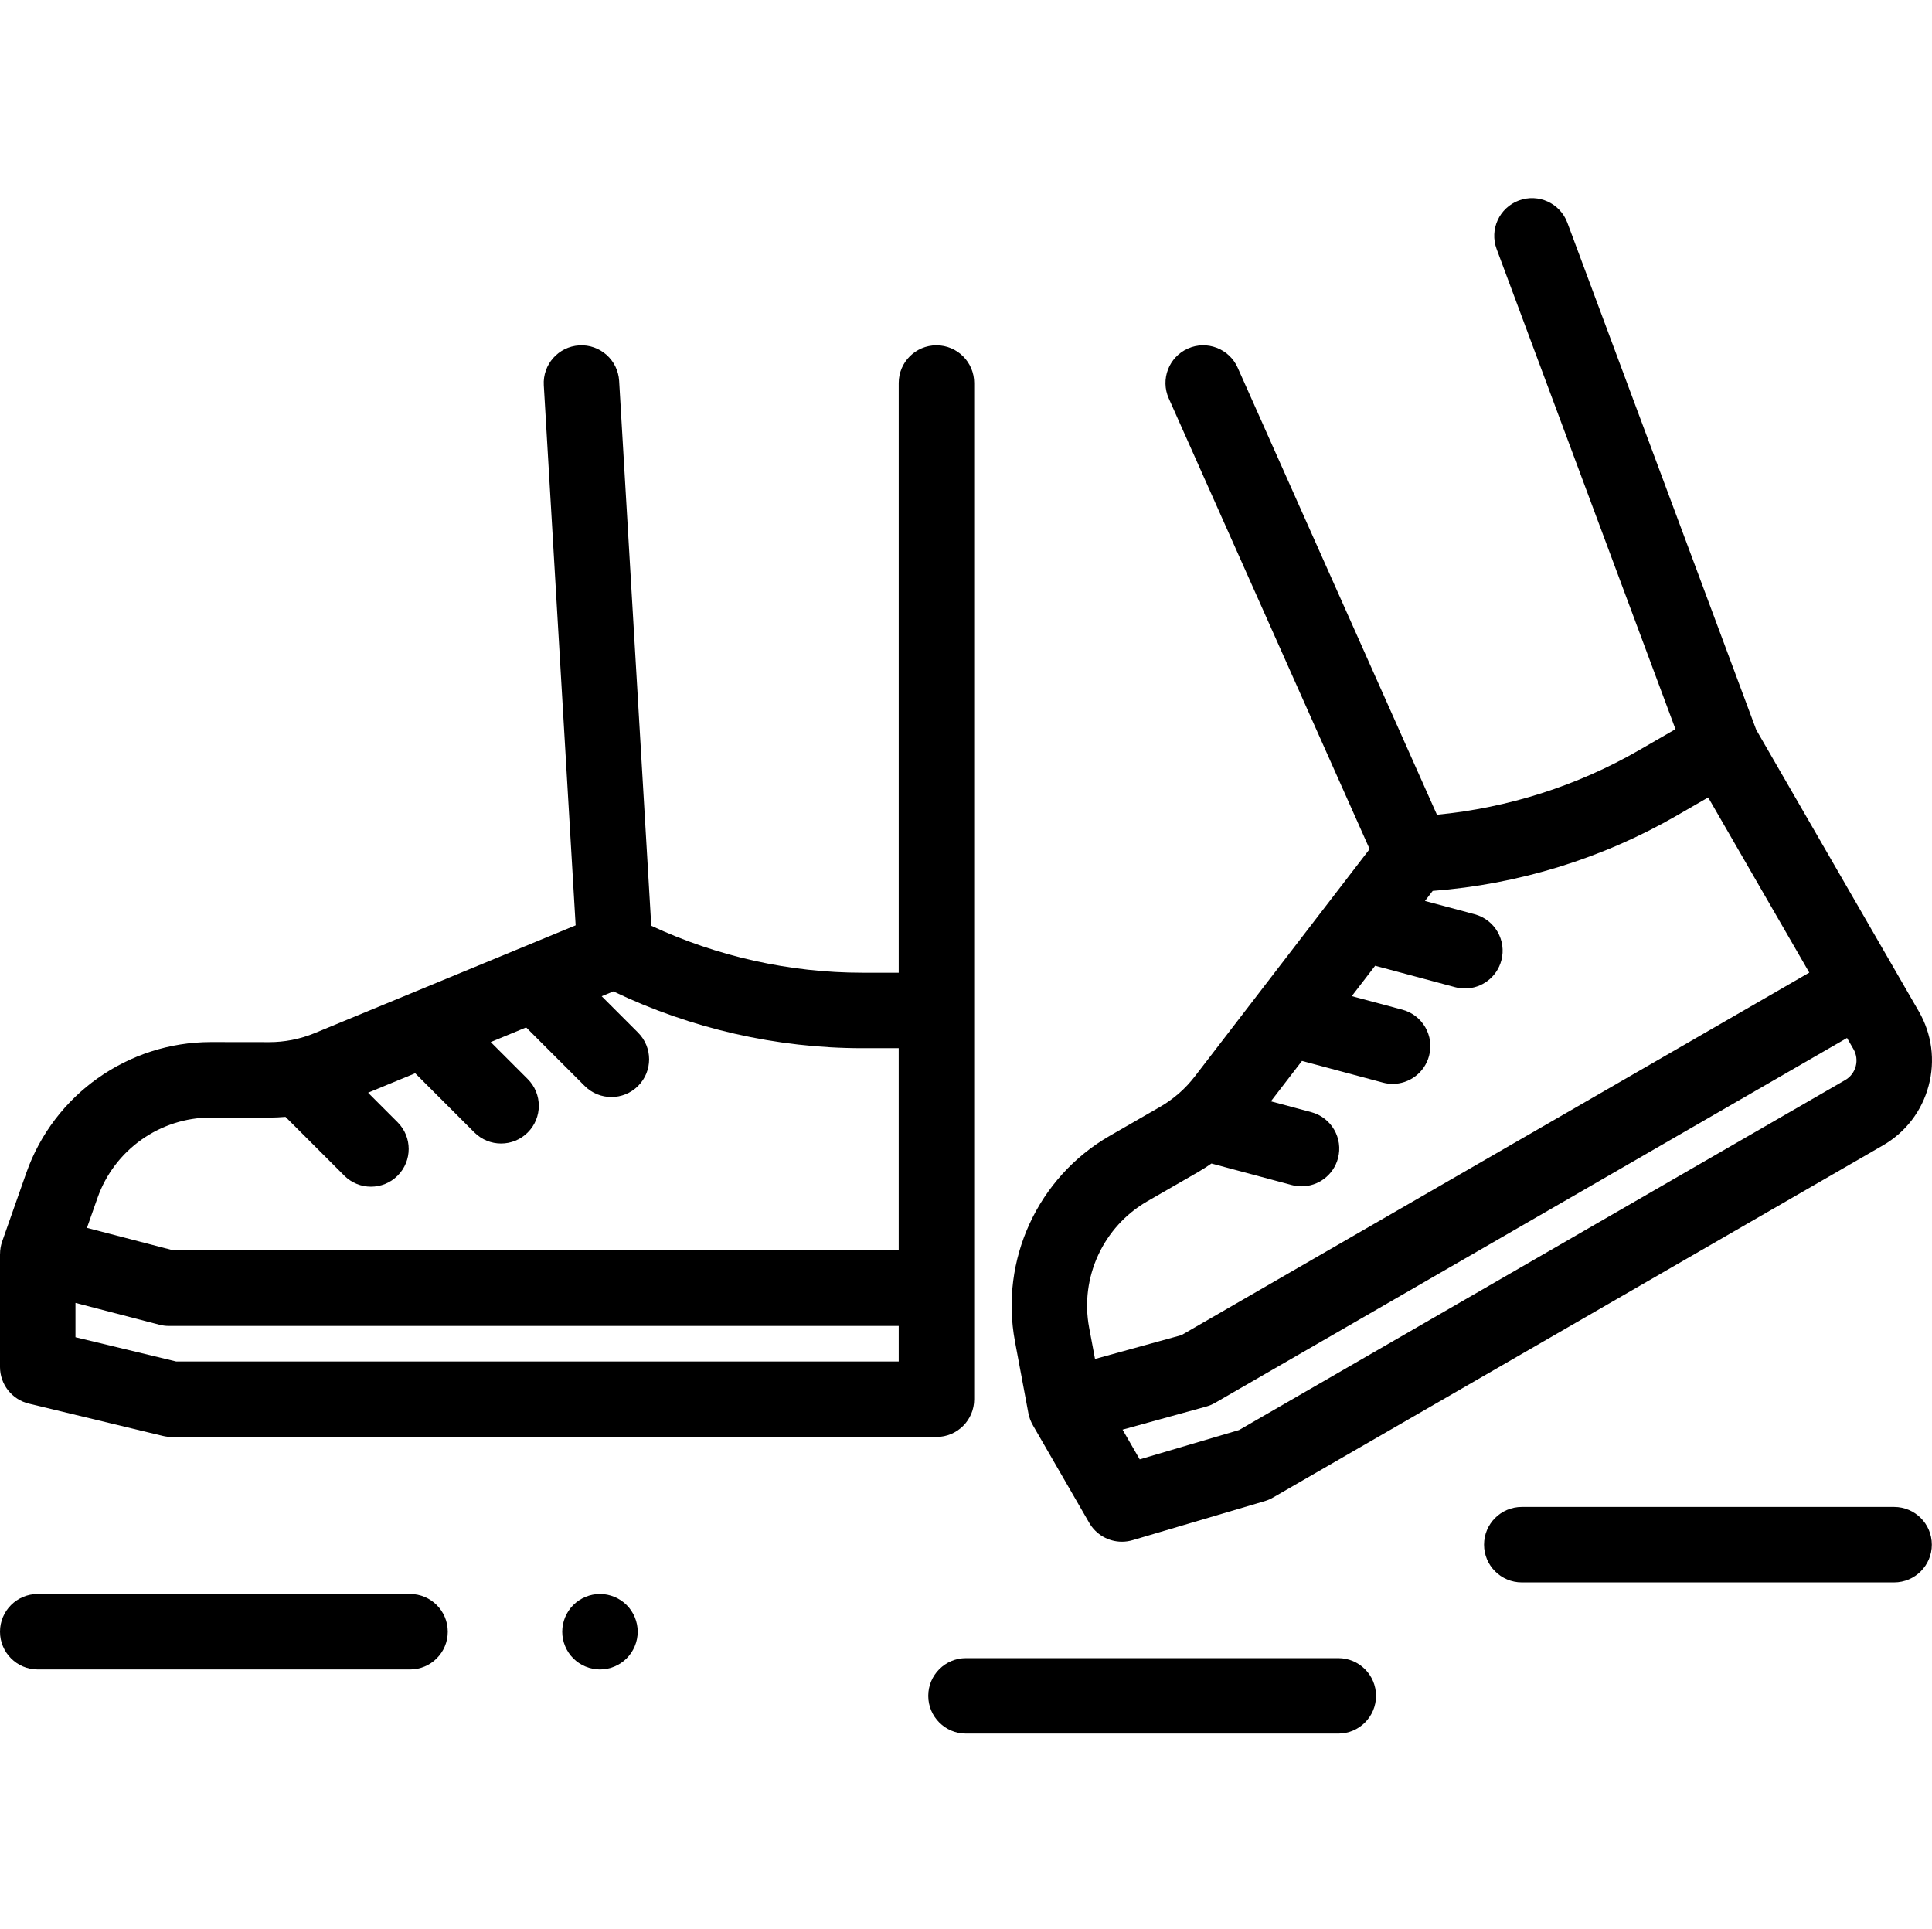
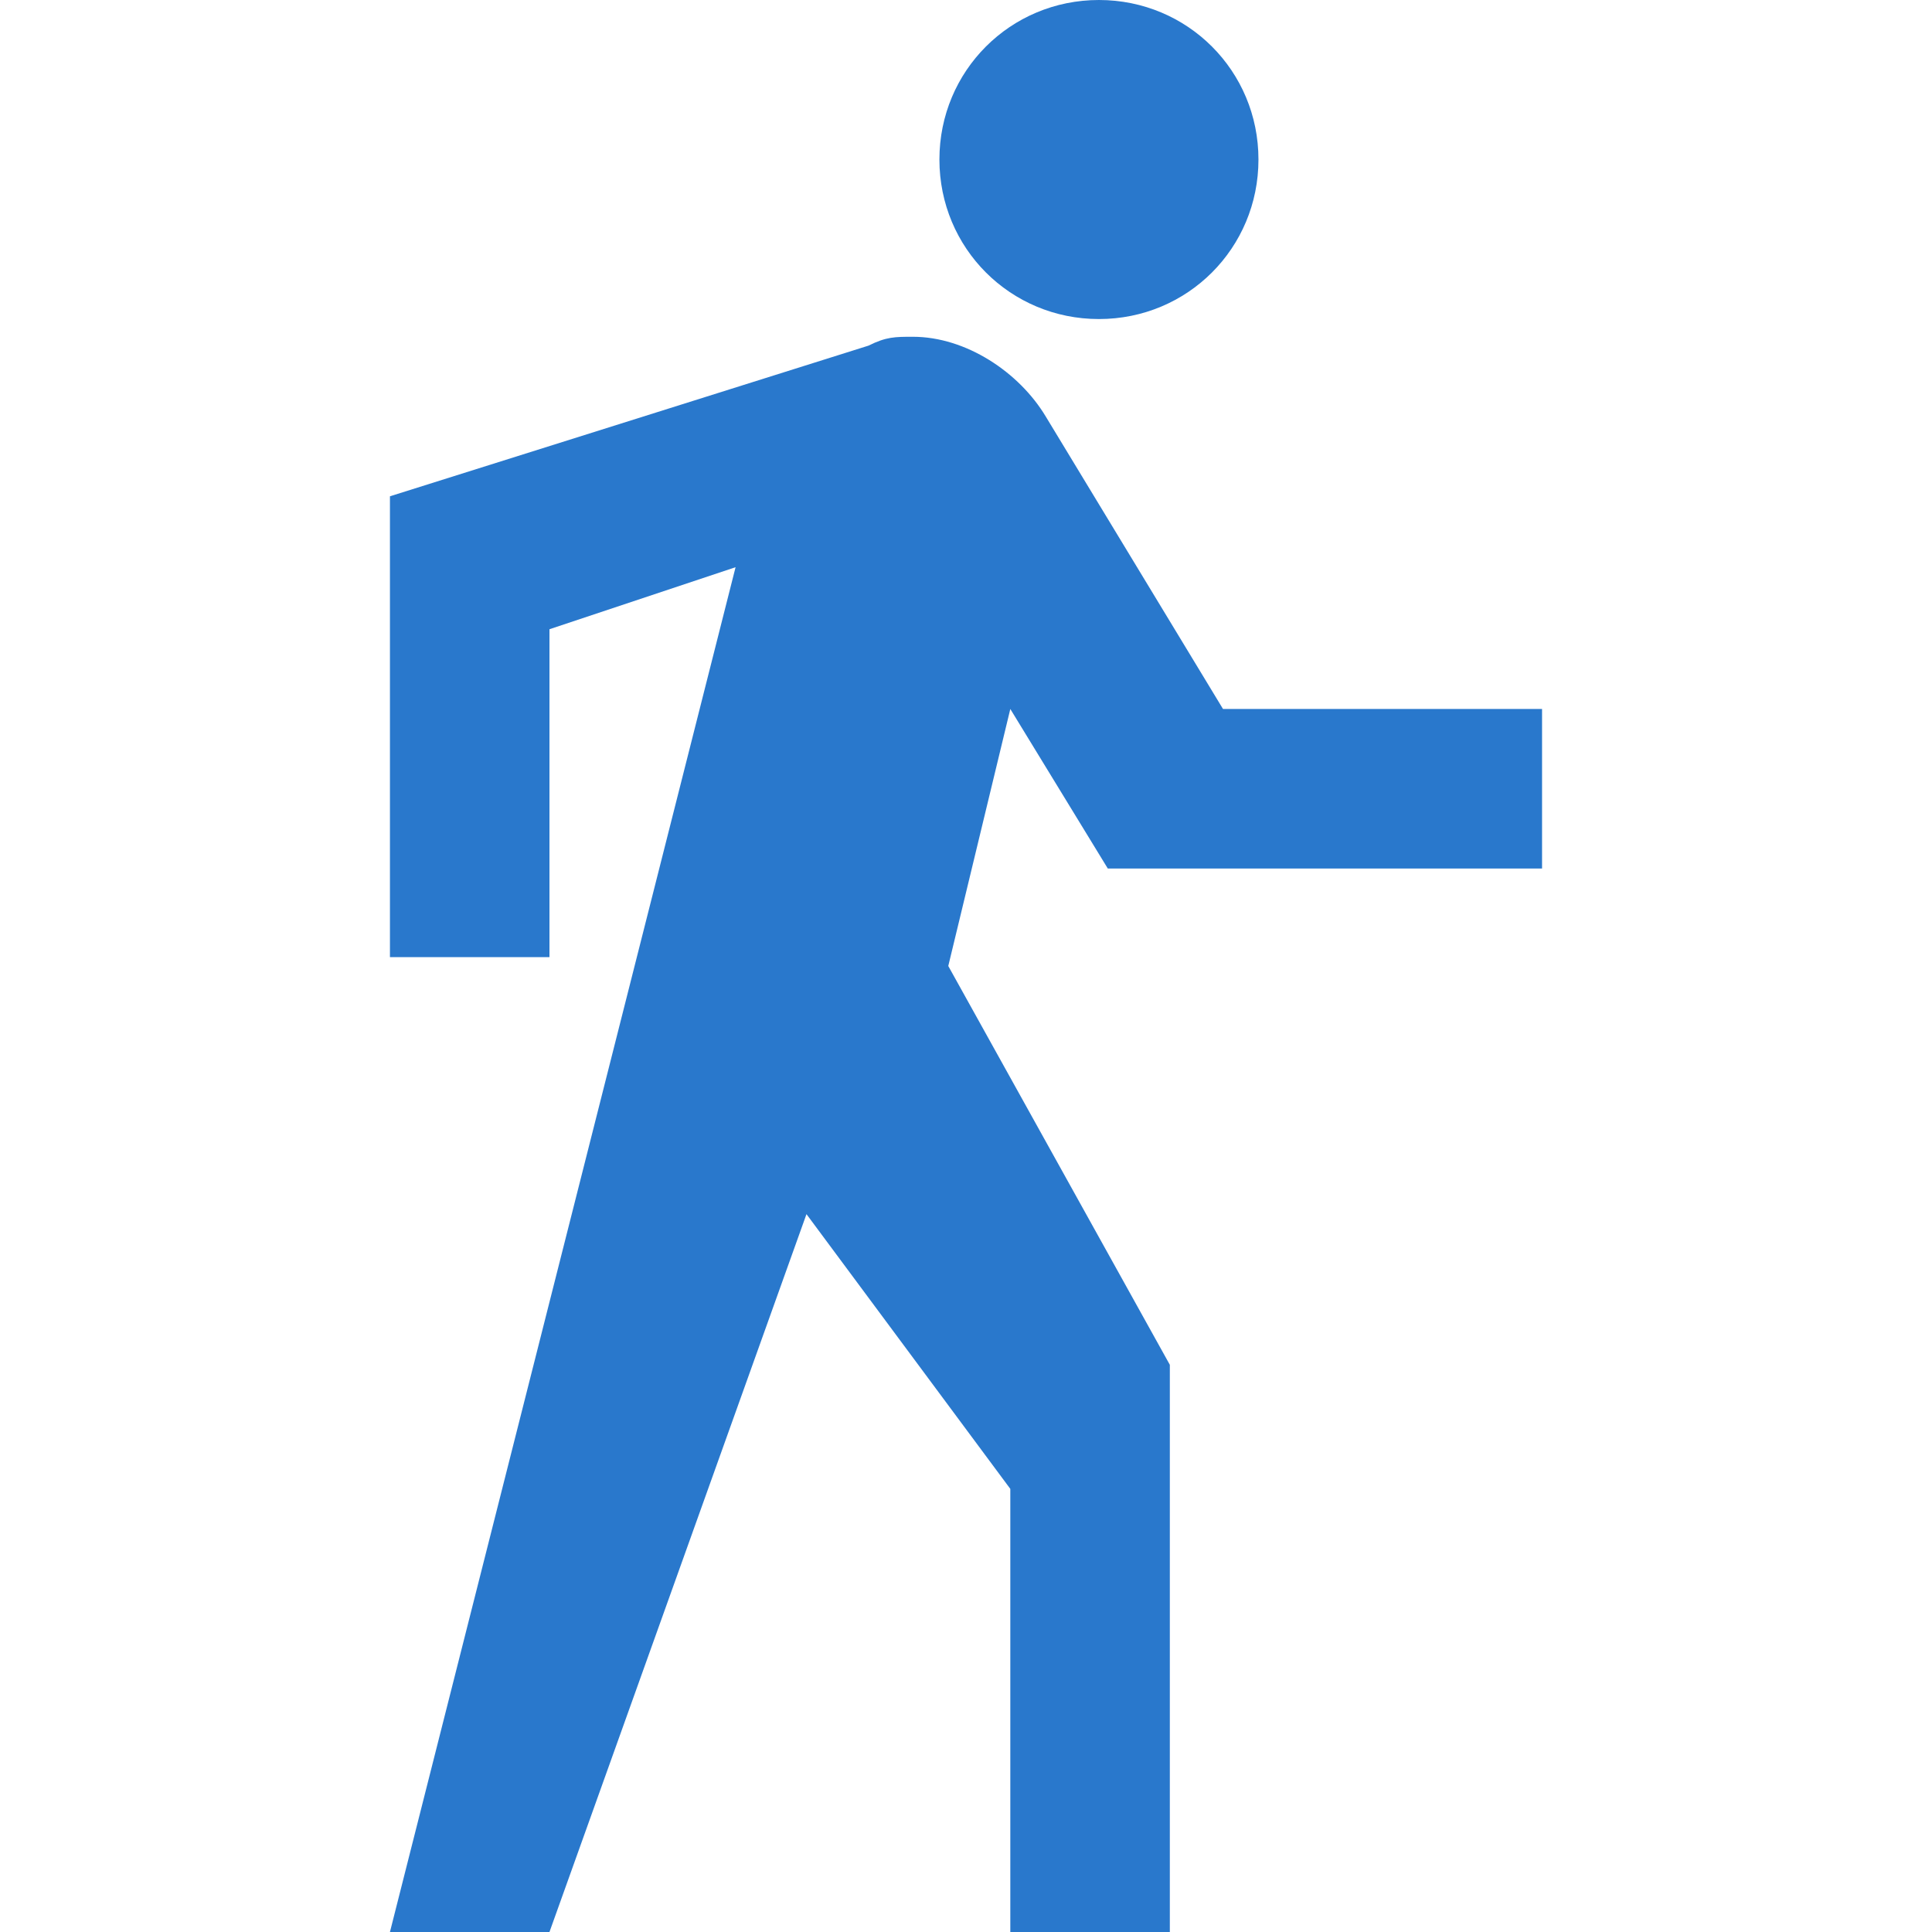
- <svg xmlns="http://www.w3.org/2000/svg" viewBox="0 -52 511.999 511">
-   <path d="m7.656 319.957 35.504 8.555c.77.184 1.555.277 2.344.277h202.664c5.523 0 10-4.48 10-10v-269.289c0-5.52-4.477-10-10-10-5.523 0-10 4.48-10 10v156.27h-9.602c-19.277 0-38.508-4.297-55.977-12.445l-8.512-144.41c-.328-5.512-5.074-9.727-10.574-9.395-5.512.324-9.719 5.059-9.391 10.57l8.438 143.121-69.156 28.562c-1.949.805-3.957 1.406-6 1.805-.031.008-.059.012-.09.016-1.945.375-3.93.566-5.938.566-.016 0-.031 0-.047 0l-15.328-.02c-.023 0-.047 0-.074 0-21.977 0-41.641 13.918-48.941 34.656l-6.41 18.211c-.379 1.078-.555 2.199-.555 3.32-.004 0-.008 0-.012 0v29.91c0 4.621 3.164 8.637 7.656 9.719zm39.035-11.168-26.691-6.43v-9.098l22.246 5.789c.82.215 1.668.32 2.52.32h193.402v9.418zm-20.852-43.352c4.488-12.746 16.57-21.301 30.078-21.301h.047l15.328.023h.074c1.441 0 2.871-.074 4.297-.191l15.574 15.578c1.953 1.949 4.512 2.926 7.07 2.926s5.121-.977 7.07-2.926c3.906-3.906 3.906-10.238 0-14.145l-7.832-7.836 12.484-5.156 15.691 15.691c1.953 1.953 4.512 2.93 7.07 2.93 2.559 0 5.117-.977 7.07-2.93 3.906-3.902 3.906-10.234 0-14.141l-9.816-9.816 9.391-3.879 15.516 15.516c1.953 1.953 4.512 2.93 7.07 2.93 2.559 0 5.117-.977 7.07-2.93 3.906-3.902 3.906-10.234 0-14.141l-9.641-9.641 3.105-1.285c20.52 9.859 43.238 15.055 66.008 15.055h9.602v53.602h-192.125l-23-5.984zm0 0" />
-   <path d="m272.531 322.492c.211 1.121.617 2.184 1.176 3.152 0 0-.004.004-.008.004l14.957 25.902c1.82 3.156 5.156 5.004 8.66 5.004.941 0 1.895-.137 2.832-.41l35.023-10.348c.754-.223 1.484-.535 2.164-.93l161.645-93.328c6.02-3.473 10.324-9.082 12.121-15.793 1.797-6.711.875-13.723-2.598-19.738l-6.703-11.609-36.383-63.012-50.055-134.375c-1.926-5.176-7.684-7.809-12.859-5.879-5.176 1.926-7.809 7.684-5.883 12.859l47.398 127.234-9.652 5.57c-16.367 9.449-34.758 15.301-53.562 17.105l-52.809-118.473c-2.25-5.043-8.16-7.312-13.203-5.062s-7.312 8.16-5.062 13.207l53.234 119.43-46.32 60.242c-1.277 1.656-2.699 3.172-4.254 4.531-.043.031-.082.062-.121.098-1.508 1.301-3.137 2.465-4.887 3.469l-13.285 7.648c-19.074 10.977-29.172 32.891-25.117 54.523zm219.254-91.922c-.418 1.551-1.41 2.848-2.805 3.652l-160.613 92.73-26.332 7.777-4.547-7.879 22.156-6.109c.82-.23 1.609-.559 2.344-.98l167.492-96.703 1.703 2.949c.805 1.391 1.016 3.012.602 4.562zm-187.715 35.758 13.285-7.648c1.273-.73 2.5-1.52 3.695-2.348l21.273 5.699c.867.234 1.738.344 2.594.344 4.418 0 8.457-2.945 9.656-7.414 1.43-5.332-1.738-10.816-7.074-12.246l-10.703-2.867 8.238-10.711 21.434 5.742c.867.234 1.738.348 2.594.348 4.414 0 8.457-2.949 9.652-7.418 1.43-5.332-1.734-10.816-7.07-12.246l-13.41-3.594 6.195-8.051 21.195 5.68c.867.23 1.738.344 2.594.344 4.414 0 8.457-2.949 9.652-7.418 1.43-5.332-1.734-10.816-7.07-12.246l-13.172-3.527 2.051-2.664c22.699-1.719 44.969-8.582 64.691-19.969l8.312-4.801 26.801 46.422-166.387 96.062-22.906 6.316-1.555-8.285c-2.492-13.297 3.711-26.758 15.434-33.504zm0 0" />
-   <path d="m108.664 370.398h-98.664c-5.523 0-10 4.48-10 10 0 5.523 4.477 10 10 10h98.664c5.523 0 10-4.477 10-10 0-5.52-4.477-10-10-10zm0 0" />
-   <path d="m158.996 370.398c-2.629 0-5.207 1.07-7.07 2.93-1.859 1.859-2.93 4.438-2.93 7.07 0 2.629 1.07 5.211 2.93 7.07 1.863 1.859 4.441 2.93 7.07 2.93 2.633 0 5.211-1.07 7.07-2.93s2.93-4.441 2.93-7.07c0-2.633-1.07-5.211-2.93-7.07s-4.438-2.93-7.07-2.93zm0 0" />
-   <path d="m501.953 347.336h-98.664c-5.523 0-10 4.48-10 10 0 5.523 4.477 10 10 10h98.664c5.523 0 10-4.477 10-10 0-5.52-4.477-10-10-10zm0 0" />
-   <path d="m354.66 387.398h-98.664c-5.523 0-10 4.48-10 10 0 5.523 4.477 10 10 10h98.664c5.523 0 10-4.477 10-10 0-5.52-4.477-10-10-10zm0 0" />
+ <svg xmlns="http://www.w3.org/2000/svg" version="1.1" id="Capa_1" x="0px" y="0px" width="512px" height="512px" viewBox="0 0 555.9 555.9" style="enable-background:new 0 0 555.9 555.9;" xml:space="preserve">
+   <g>
+     <g>
+       <g id="directionswalk">
+         <path d="M316.2,91.8c25.5,0,45.9-20.4,45.9-45.9S341.7,0,316.2,0s-45.9,20.4-45.9,45.9S290.7,91.8,316.2,91.8z M318.75,249.9    H443.7V204h-91.8l-51-84.15c-7.65-12.75-22.95-22.95-38.25-22.95c-5.1,0-7.65,0-12.75,2.55L112.2,142.8v132.6h45.9v-94.35    l53.55-17.85L112.2,555.9h45.9l73.95-206.551L290.7,428.4v127.5h45.9V392.699l-63.75-114.75L290.7,204L318.75,249.9z" data-original="#000000" class="active-path" data-old_color="#000000" fill="#2978CC" />
+       </g>
+     </g>
+   </g>
</svg>
